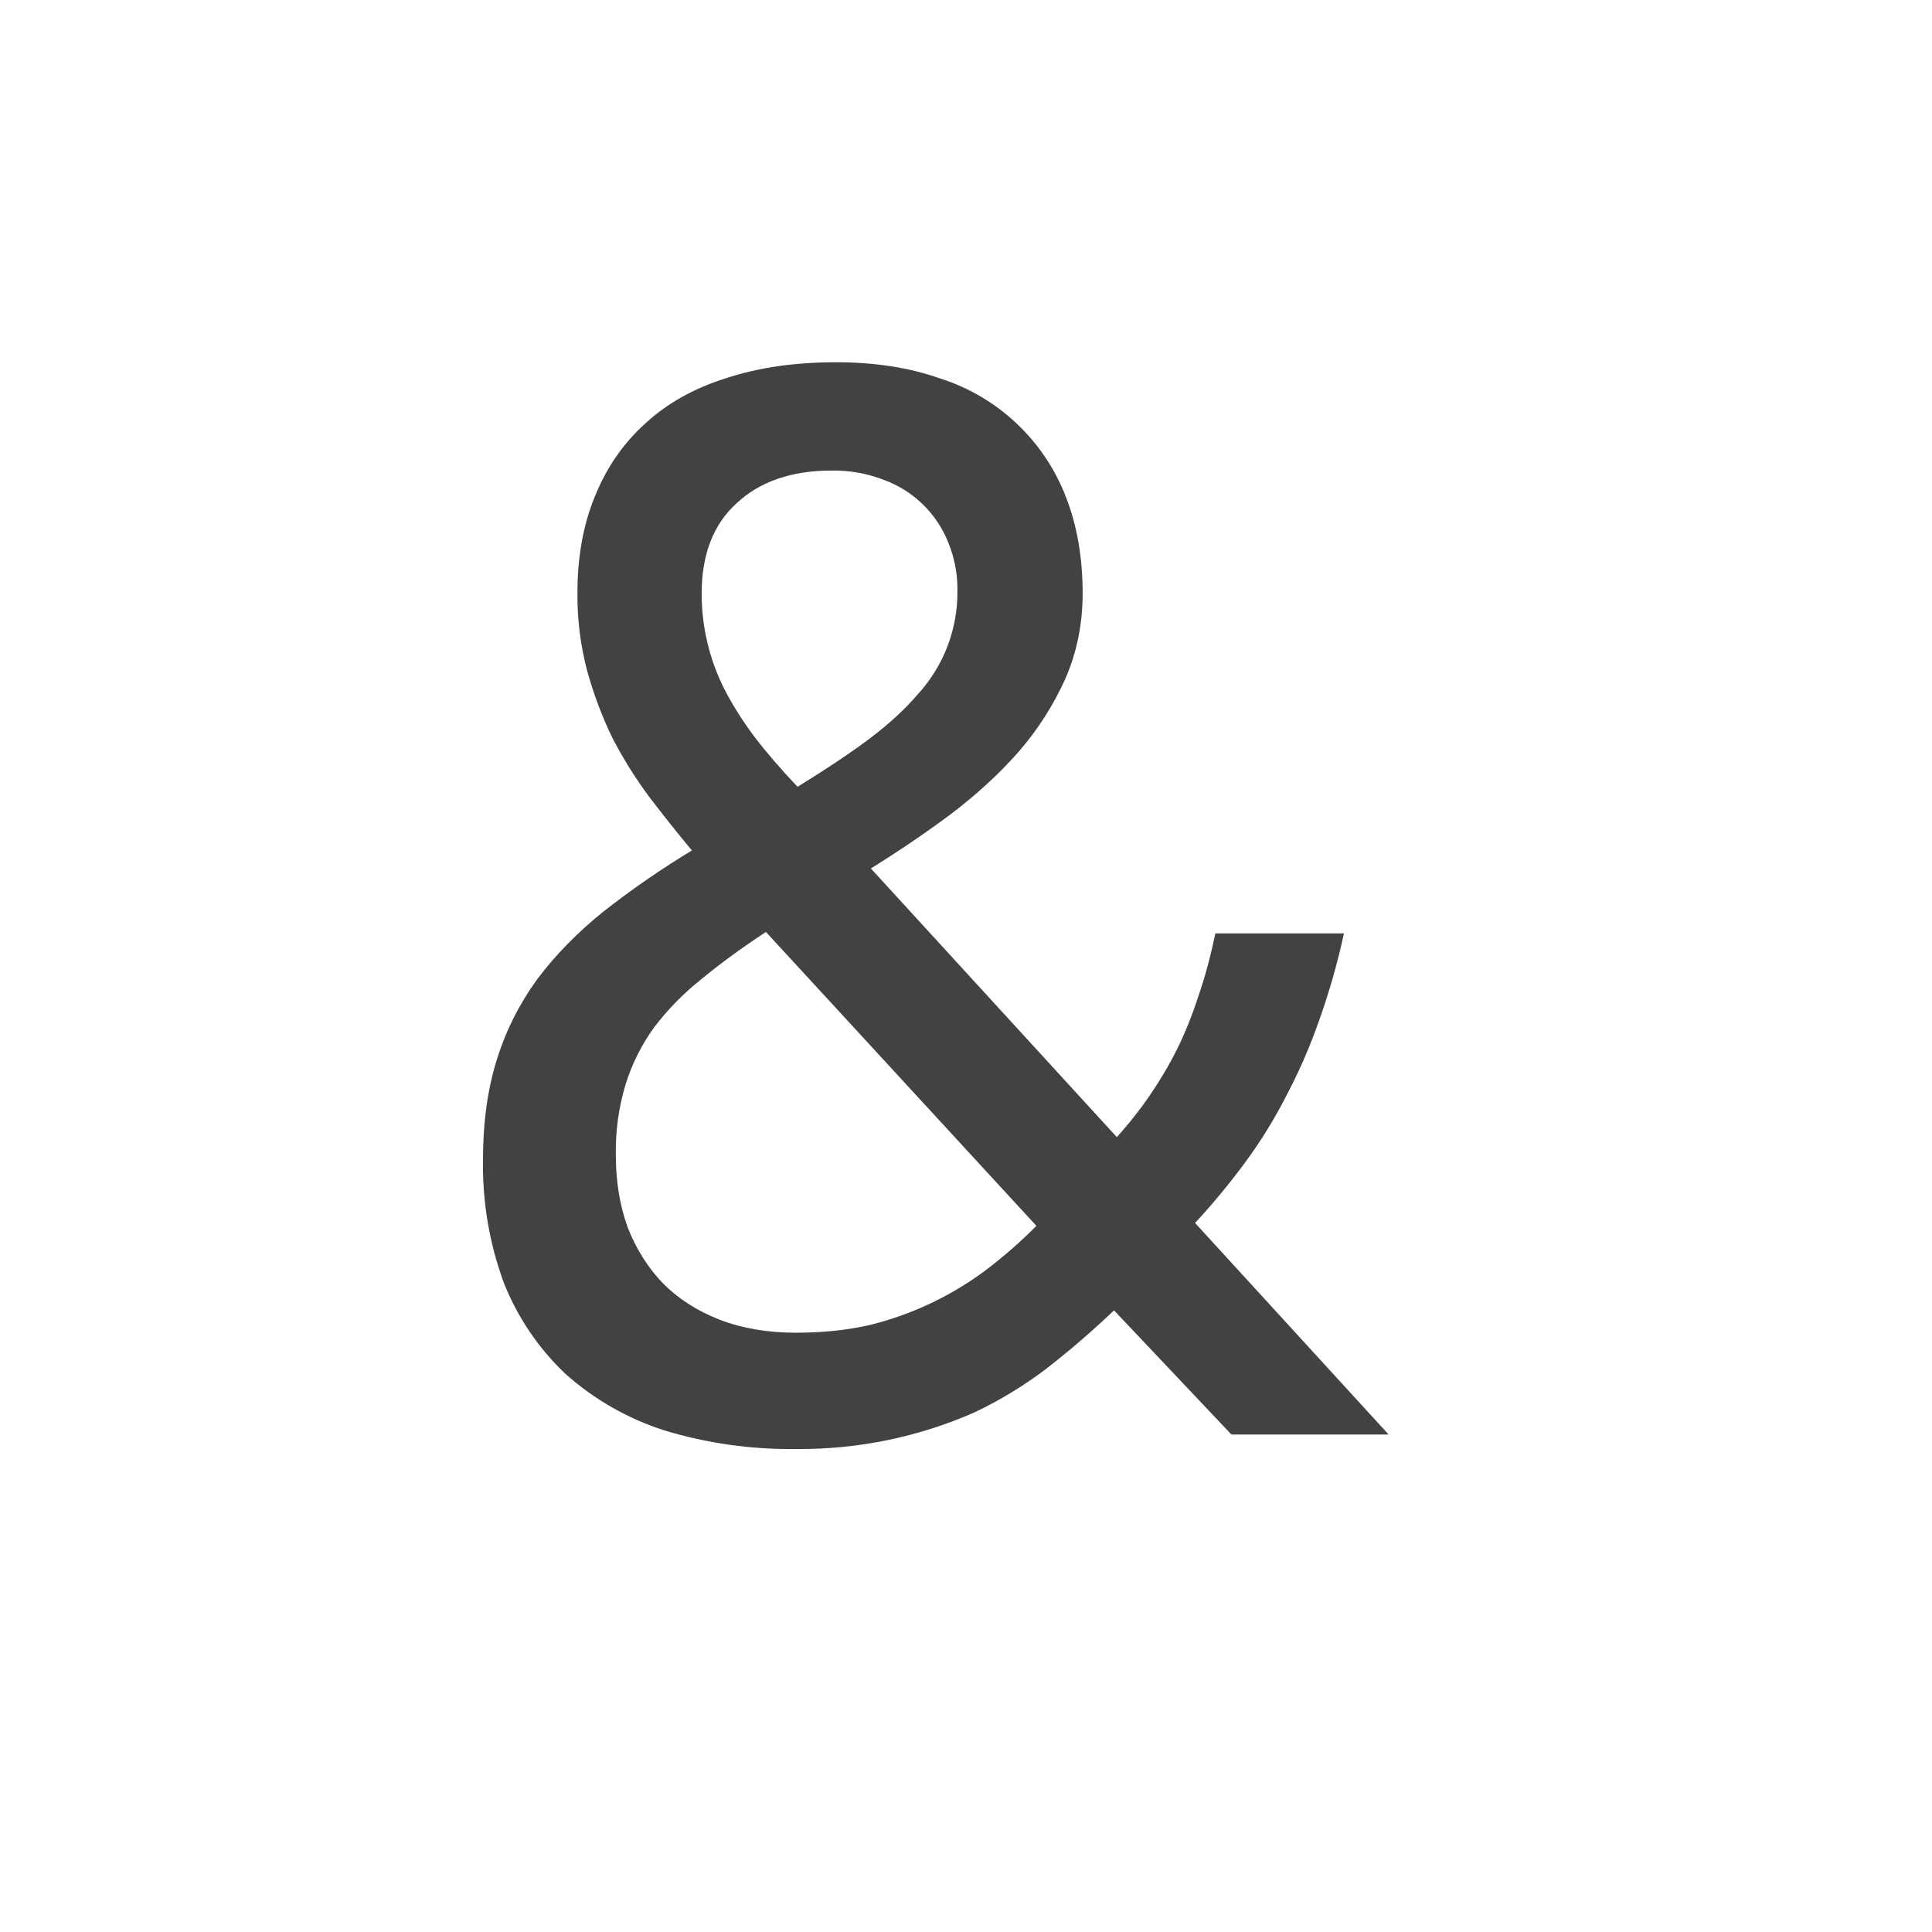
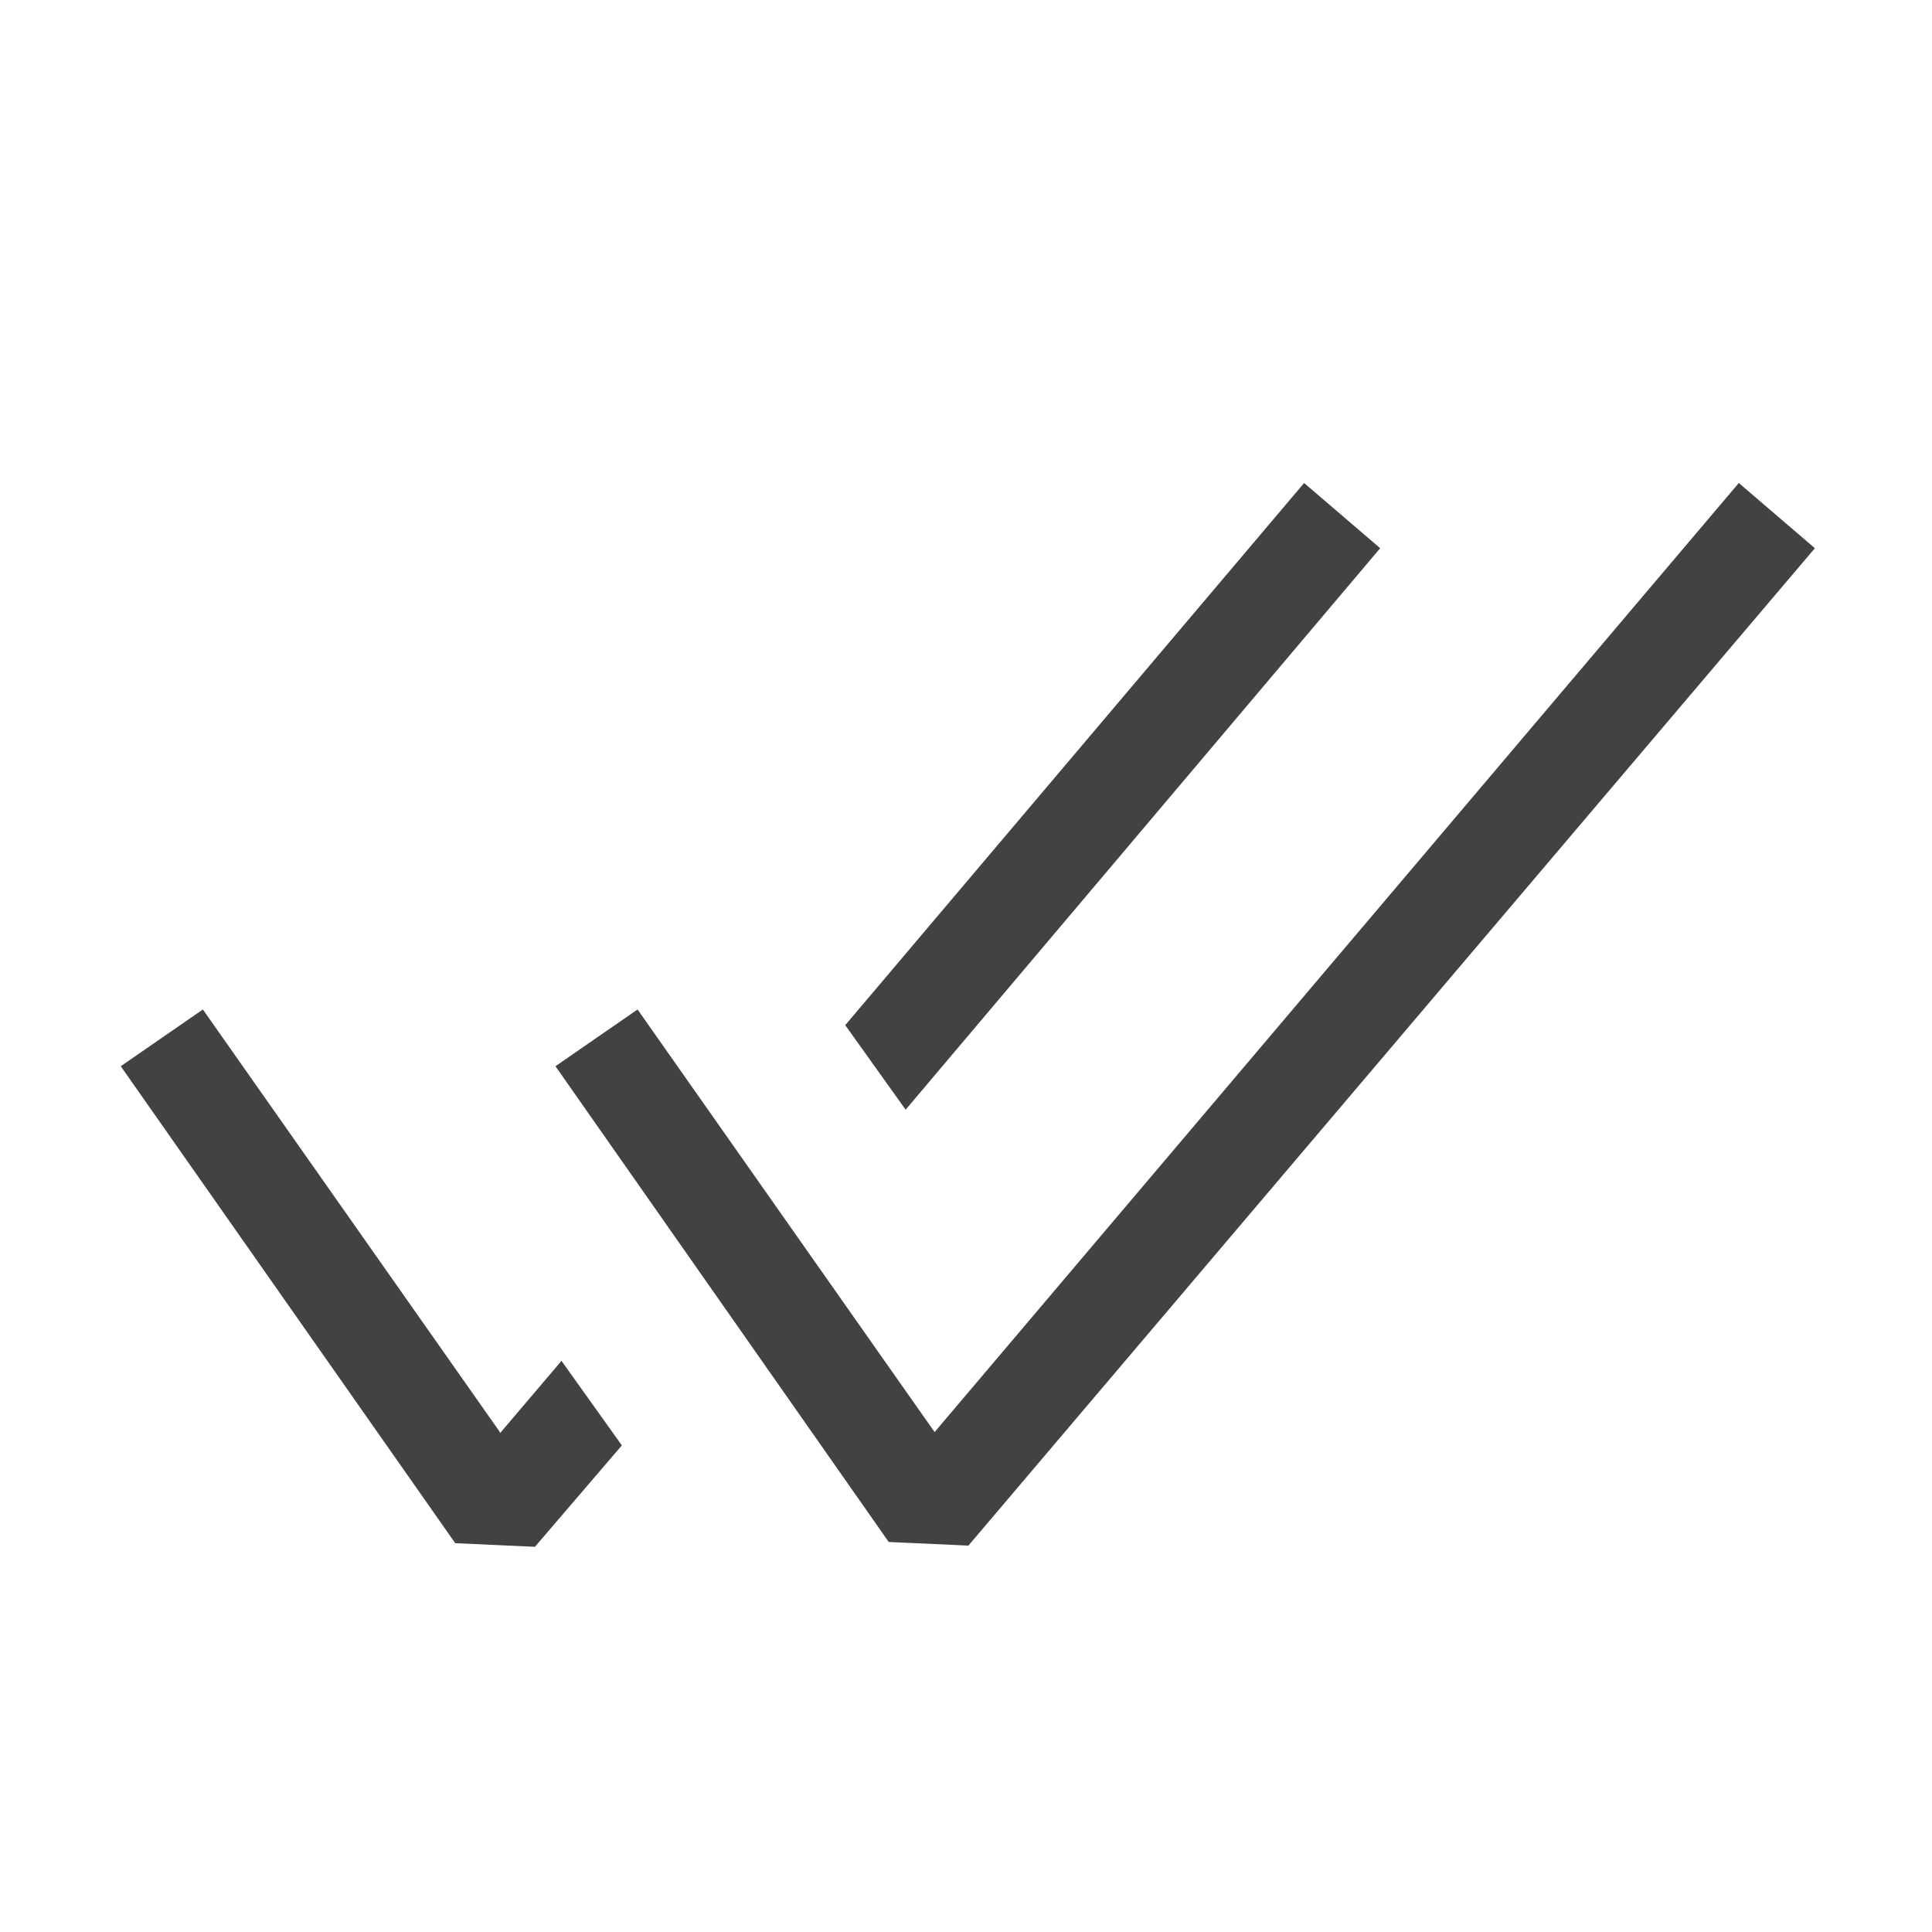
<svg xmlns="http://www.w3.org/2000/svg" width="16" height="16" fill="none" viewBox="0 0 16 16">
-   <path fill="#424242" d="M5.811 4.914a1.748 1.748 0 0 0 .186.789c.065.128.148.26.248.395.1.131.22.27.36.418.227-.14.424-.27.59-.394.165-.124.302-.25.41-.377a1.248 1.248 0 0 0 .324-.855 1.01 1.01 0 0 0-.075-.395.909.909 0 0 0-.532-.52 1.143 1.143 0 0 0-.434-.078c-.332 0-.594.09-.787.27-.193.175-.29.424-.29.747zm.782 6.123c.223 0 .43-.022.619-.066a2.676 2.676 0 0 0 .978-.472c.139-.108.27-.223.393-.347l-2.24-2.434c-.2.132-.377.261-.532.389a2.244 2.244 0 0 0-.393.4 1.635 1.635 0 0 0-.237.473 1.912 1.912 0 0 0-.081.586c0 .215.032.415.098.598.07.18.168.335.295.467.127.127.284.227.469.299.185.071.395.107.63.107zM4 9.602c0-.311.039-.588.116-.831a2.27 2.27 0 0 1 .335-.664c.15-.2.332-.385.544-.556a7.35 7.35 0 0 1 .735-.508 13.39 13.39 0 0 1-.353-.443 3.563 3.563 0 0 1-.306-.49 3.282 3.282 0 0 1-.209-.557 2.438 2.438 0 0 1-.08-.64c0-.298.047-.565.144-.8.096-.24.235-.441.417-.605.18-.167.405-.293.67-.376.267-.088.57-.132.91-.132.32 0 .605.044.856.132a1.653 1.653 0 0 1 1.047.98c.093.236.14.503.14.802 0 .255-.049.492-.145.711a2.456 2.456 0 0 1-.388.604c-.162.184-.35.355-.561.515a9.266 9.266 0 0 1-.66.448l2.037 2.225a3.257 3.257 0 0 0 .503-.736c.066-.135.124-.281.174-.436.054-.156.1-.327.139-.515h1.065a5.77 5.77 0 0 1-.209.73 4.48 4.48 0 0 1-.272.622c-.1.195-.214.378-.341.55-.124.167-.26.333-.411.496L11.5 11.88h-1.302l-.972-1.028a7.43 7.43 0 0 1-.562.484c-.185.14-.382.26-.59.359A3.578 3.578 0 0 1 6.593 12a3.58 3.58 0 0 1-1.094-.155 2.271 2.271 0 0 1-.816-.467 2.11 2.11 0 0 1-.51-.753A2.817 2.817 0 0 1 4 9.602z" />
+   <path fill="#424242" d="m4.14 11.87.51-.6.5.7-.72.84-.66-.03L1 8.83l.68-.47 2.46 3.5Zm10.89-7.33L8.02 12.8l-.66-.03L4.6 8.83l.68-.47 2.46 3.5L14.4 4l.63.54Zm-3.6 0L7.5 9.19l-.5-.7L10.8 4l.63.54Z" />
</svg>
